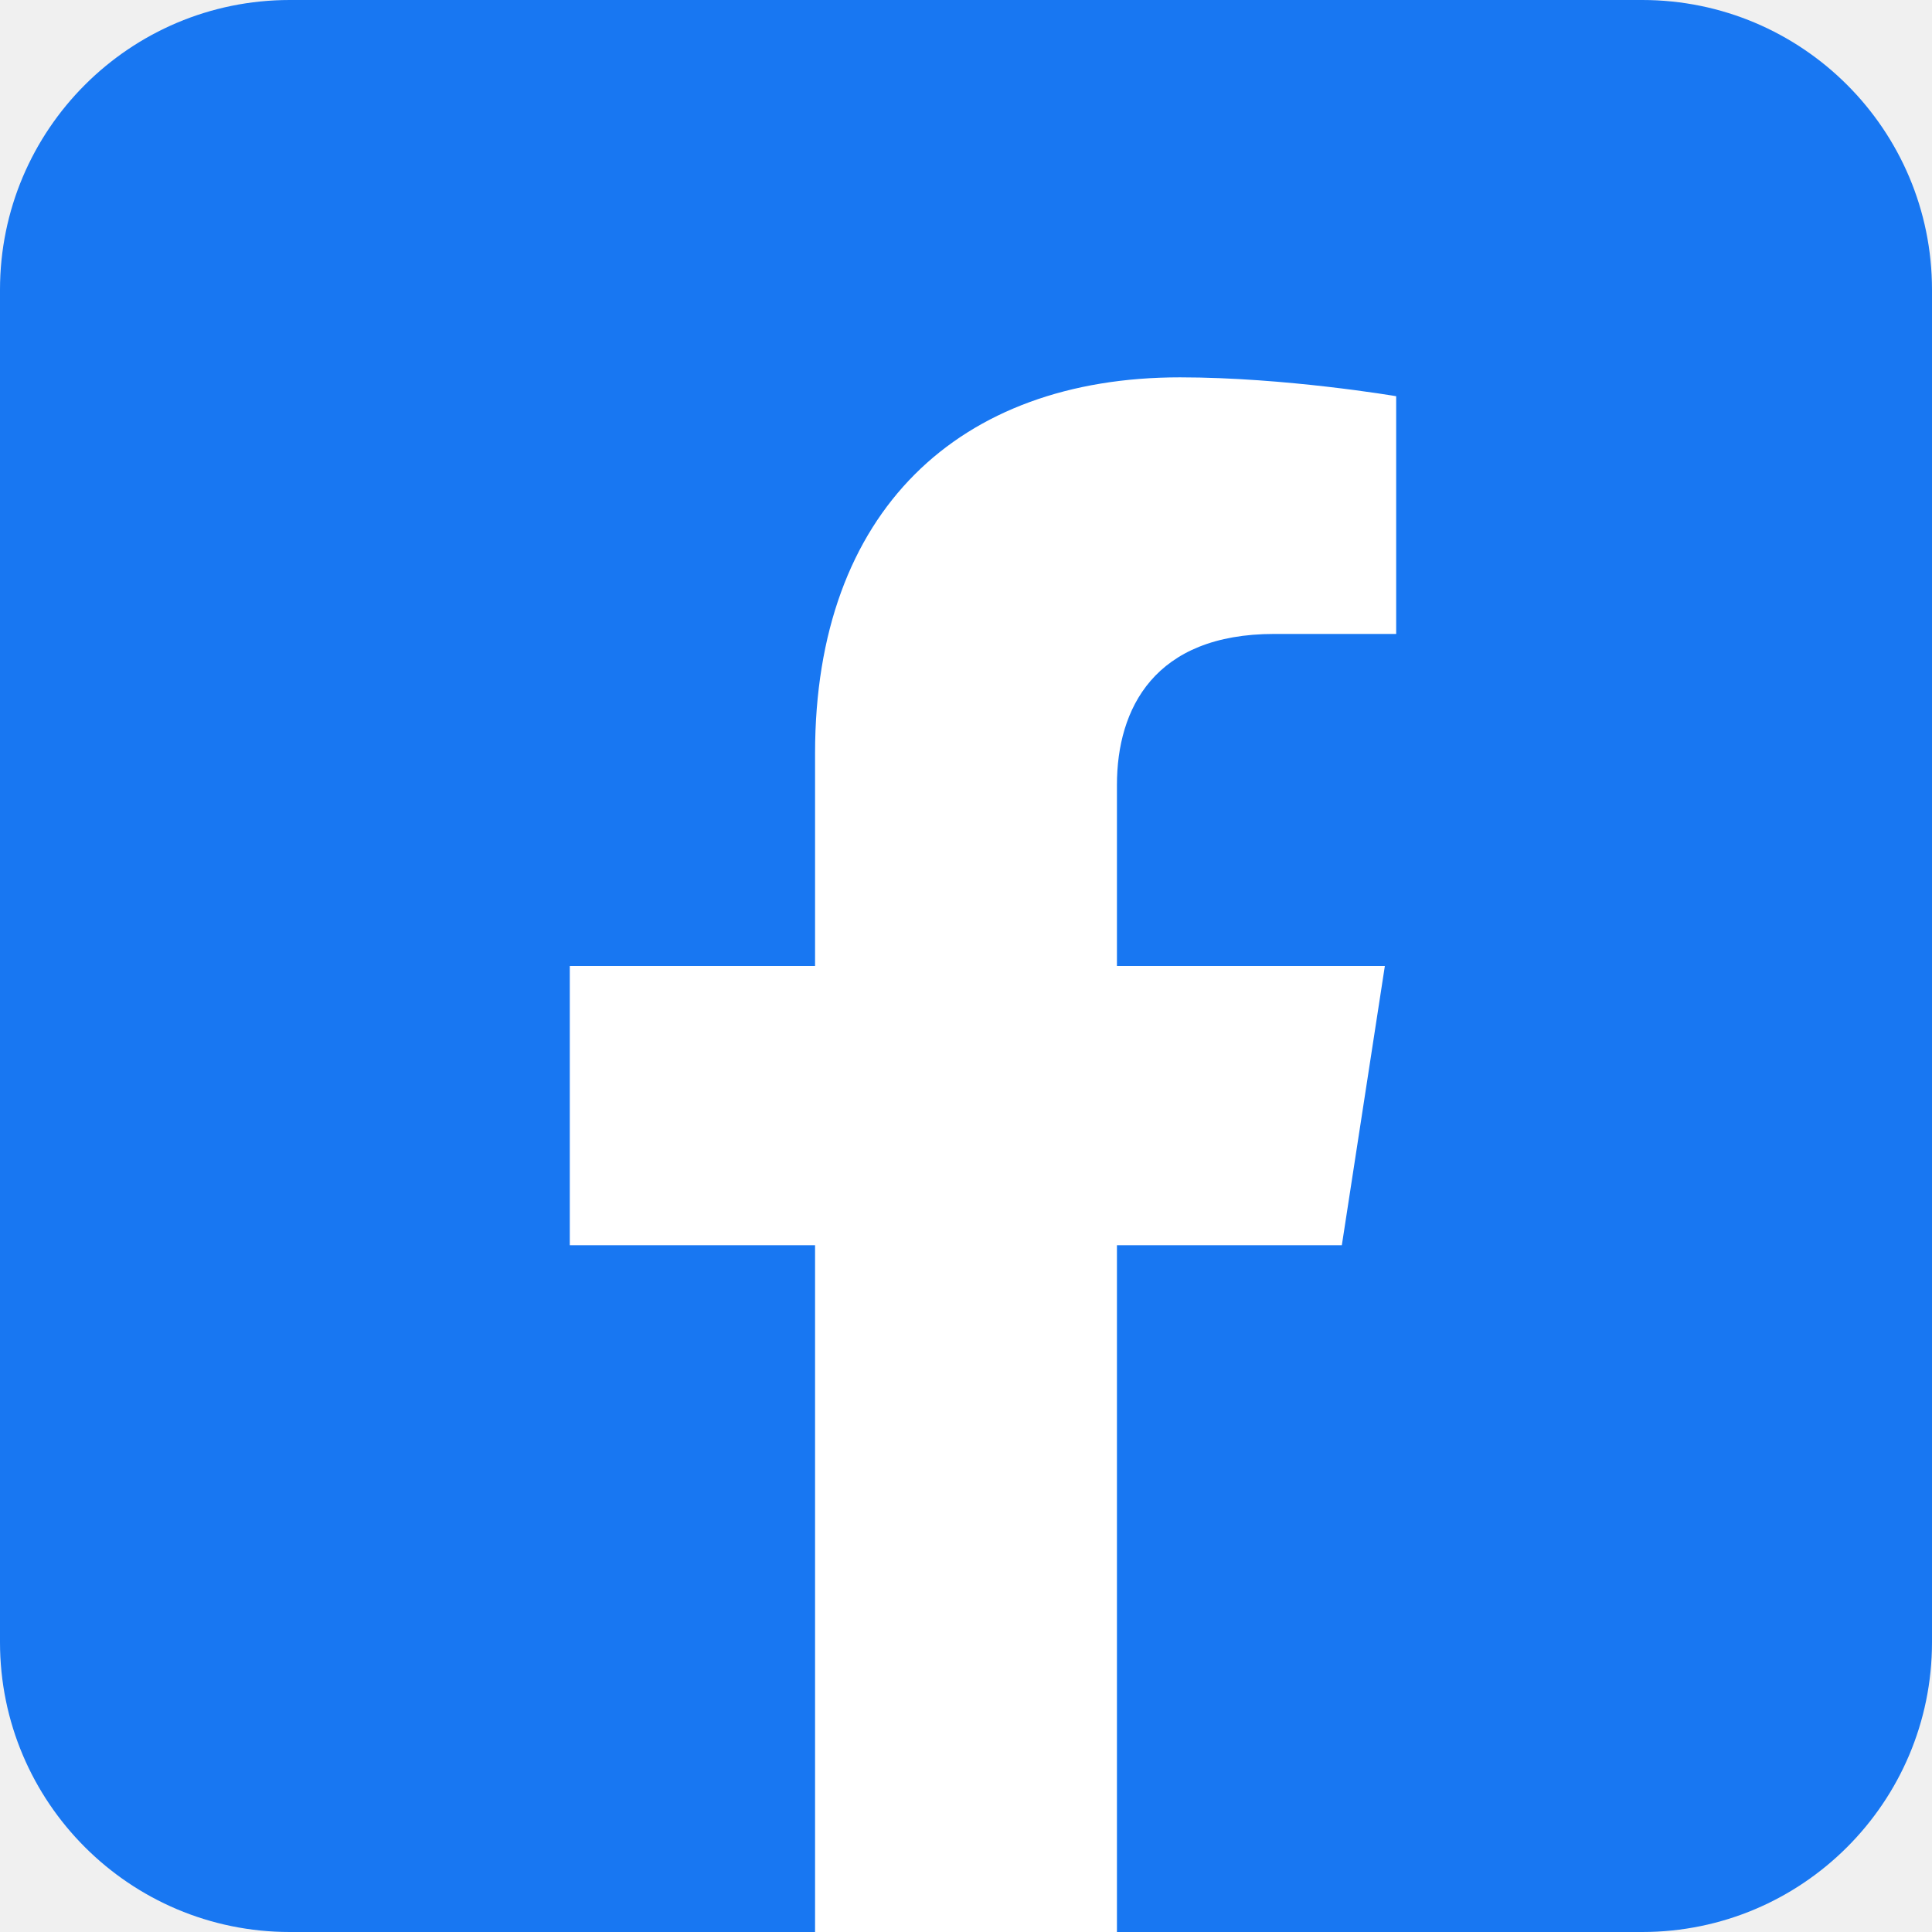
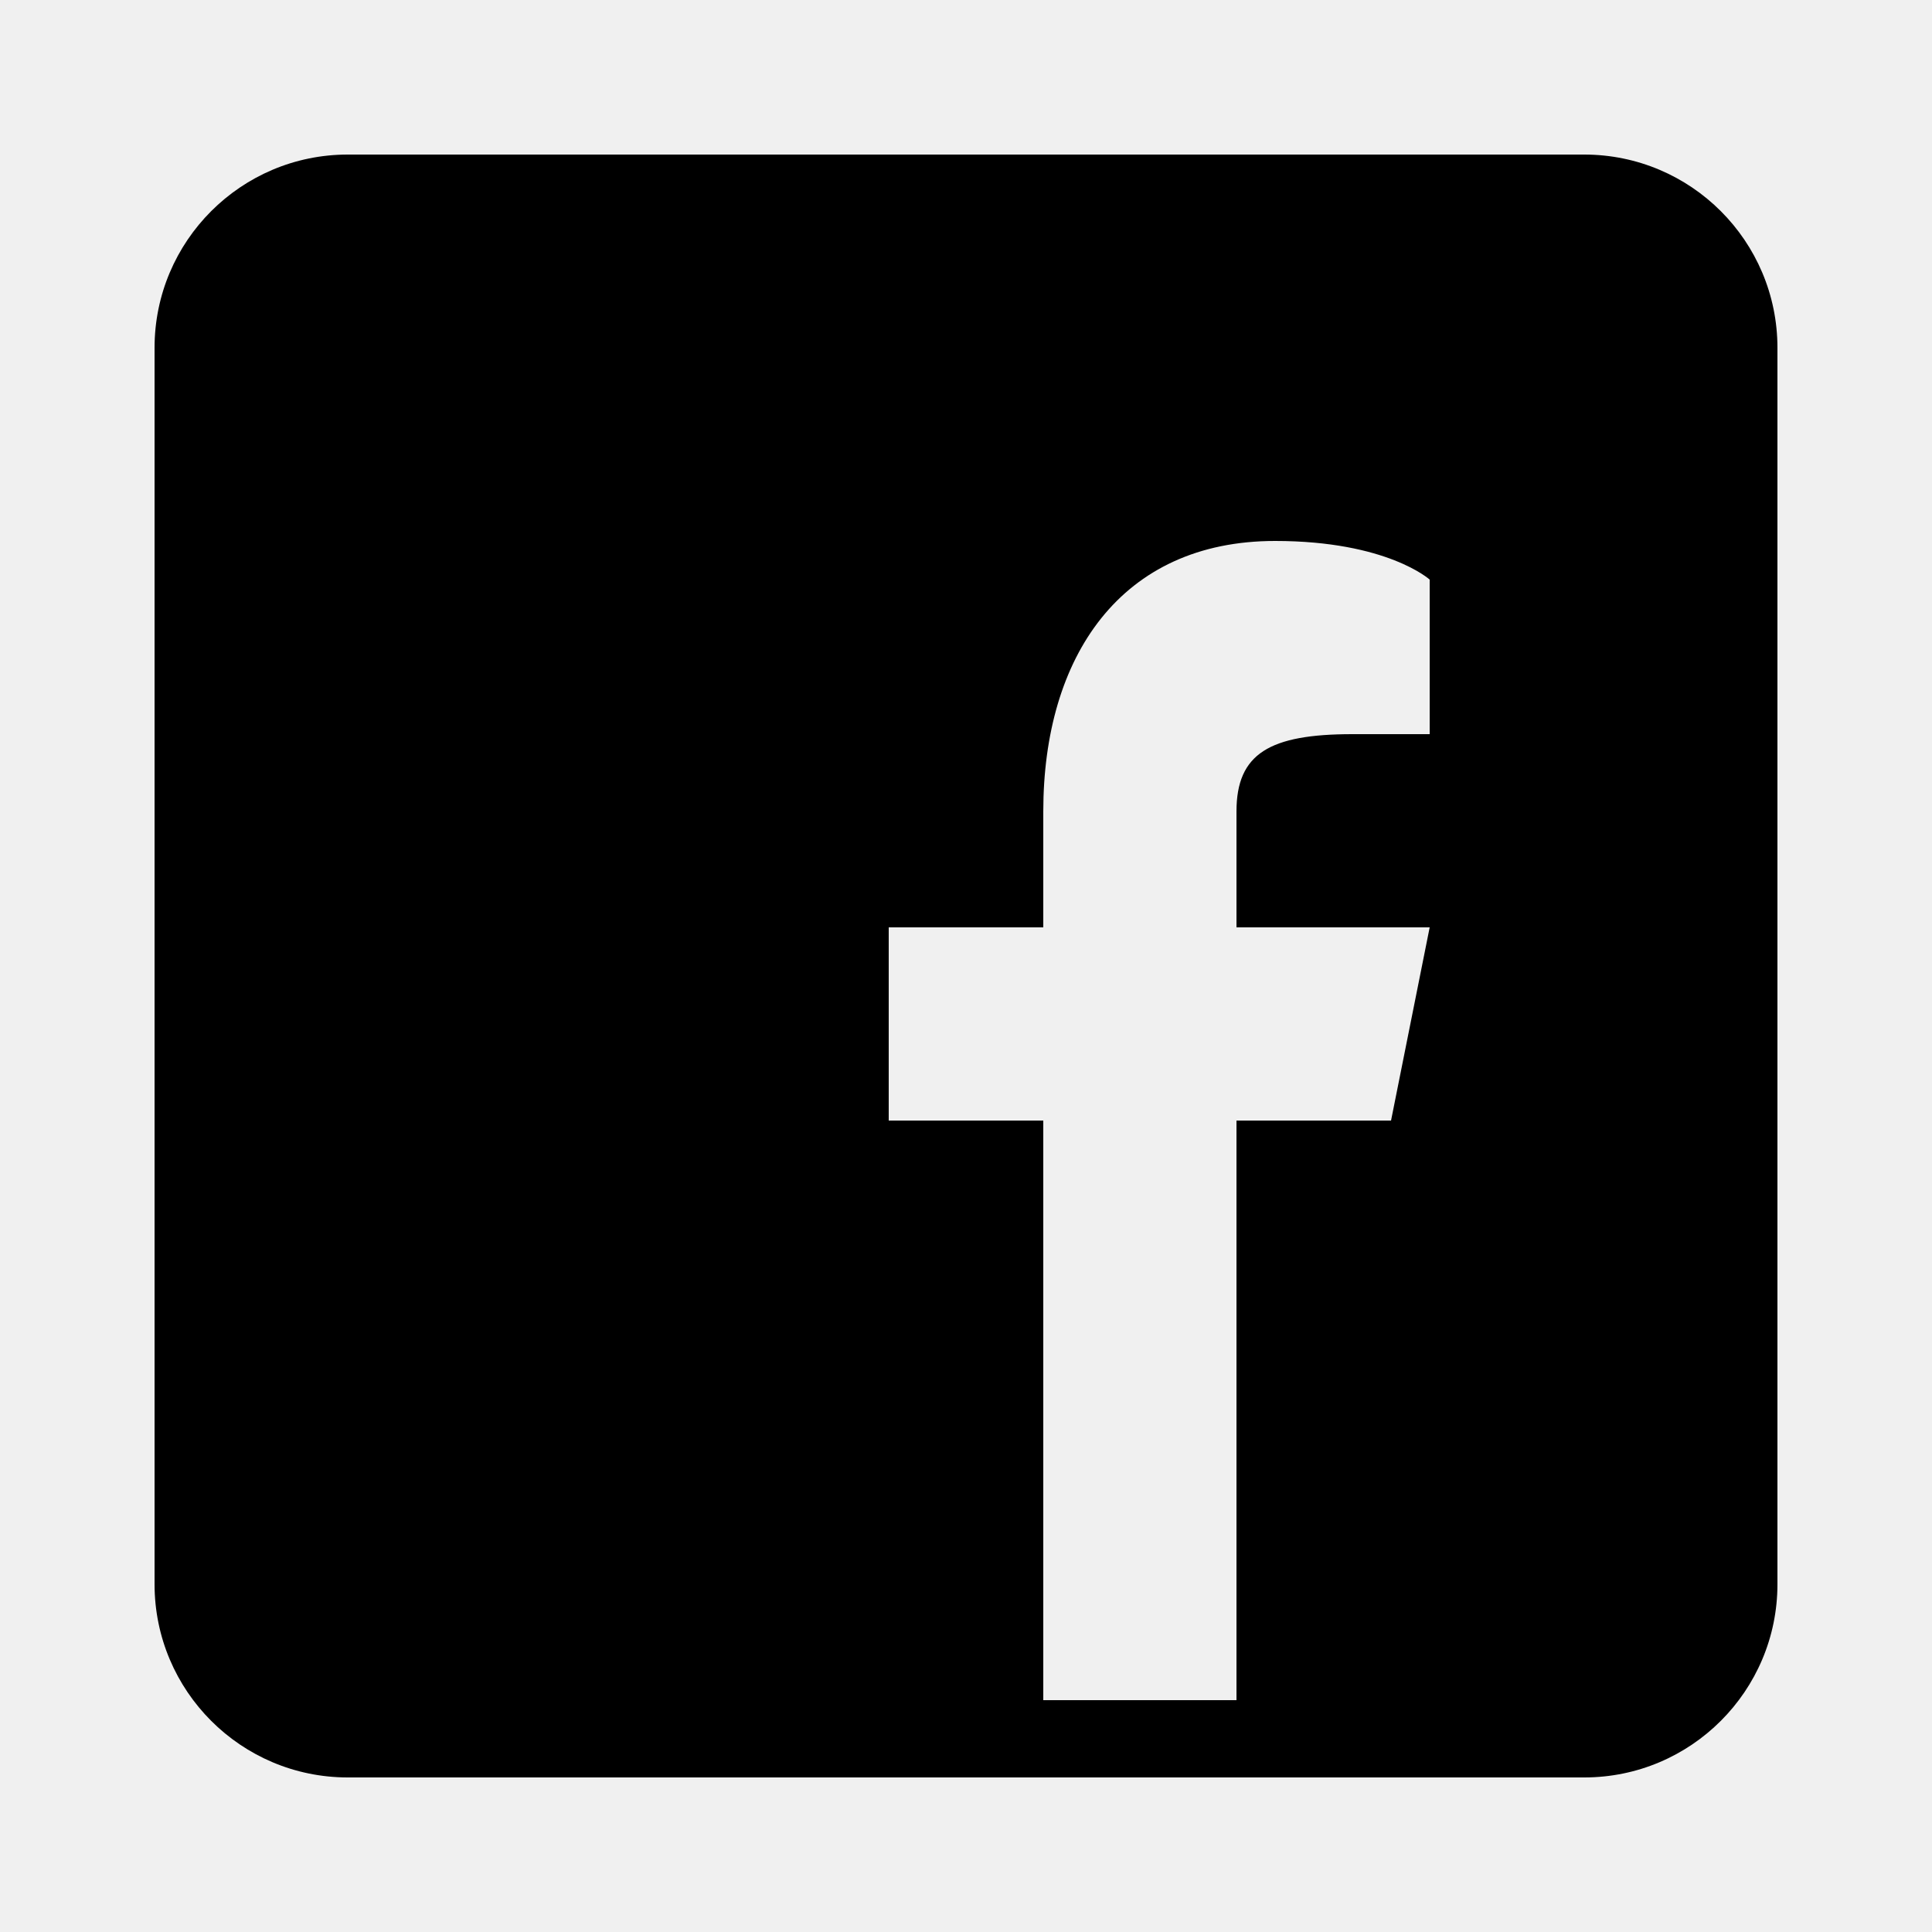
- <svg xmlns="http://www.w3.org/2000/svg" aria-label="Facebook" role="img" viewBox="0 0 512 512">
-   <rect width="512" height="512" rx="15%" fill="#1877f2" />
-   <path d="M355.6 330l11.4-74h-71v-48c0-20.2 9.9-40 41.7-40H370v-63s-29.3-5-57.3-5c-58.5 0-96.7 35.4-96.7 99.6V256h-65v74h65v182h80V330h59.6z" fill="#ffffff" />
+ <svg xmlns="http://www.w3.org/2000/svg" viewBox="0 0 50 50" width="35px" height="35px">
+   <path d="M41,4H9C6.24,4,4,6.24,4,9v32c0,2.76,2.24,5,5,5h32c2.76,0,5-2.24,5-5V9C46,6.24,43.76,4,41,4z M37,19h-2c-2.14,0-3,0.5-3,2 v3h5l-1,5h-4v15h-5V29h-4v-5h4v-3c0-4,2-7,6-7c2.9,0,4,1,4,1V19z" />
</svg>
